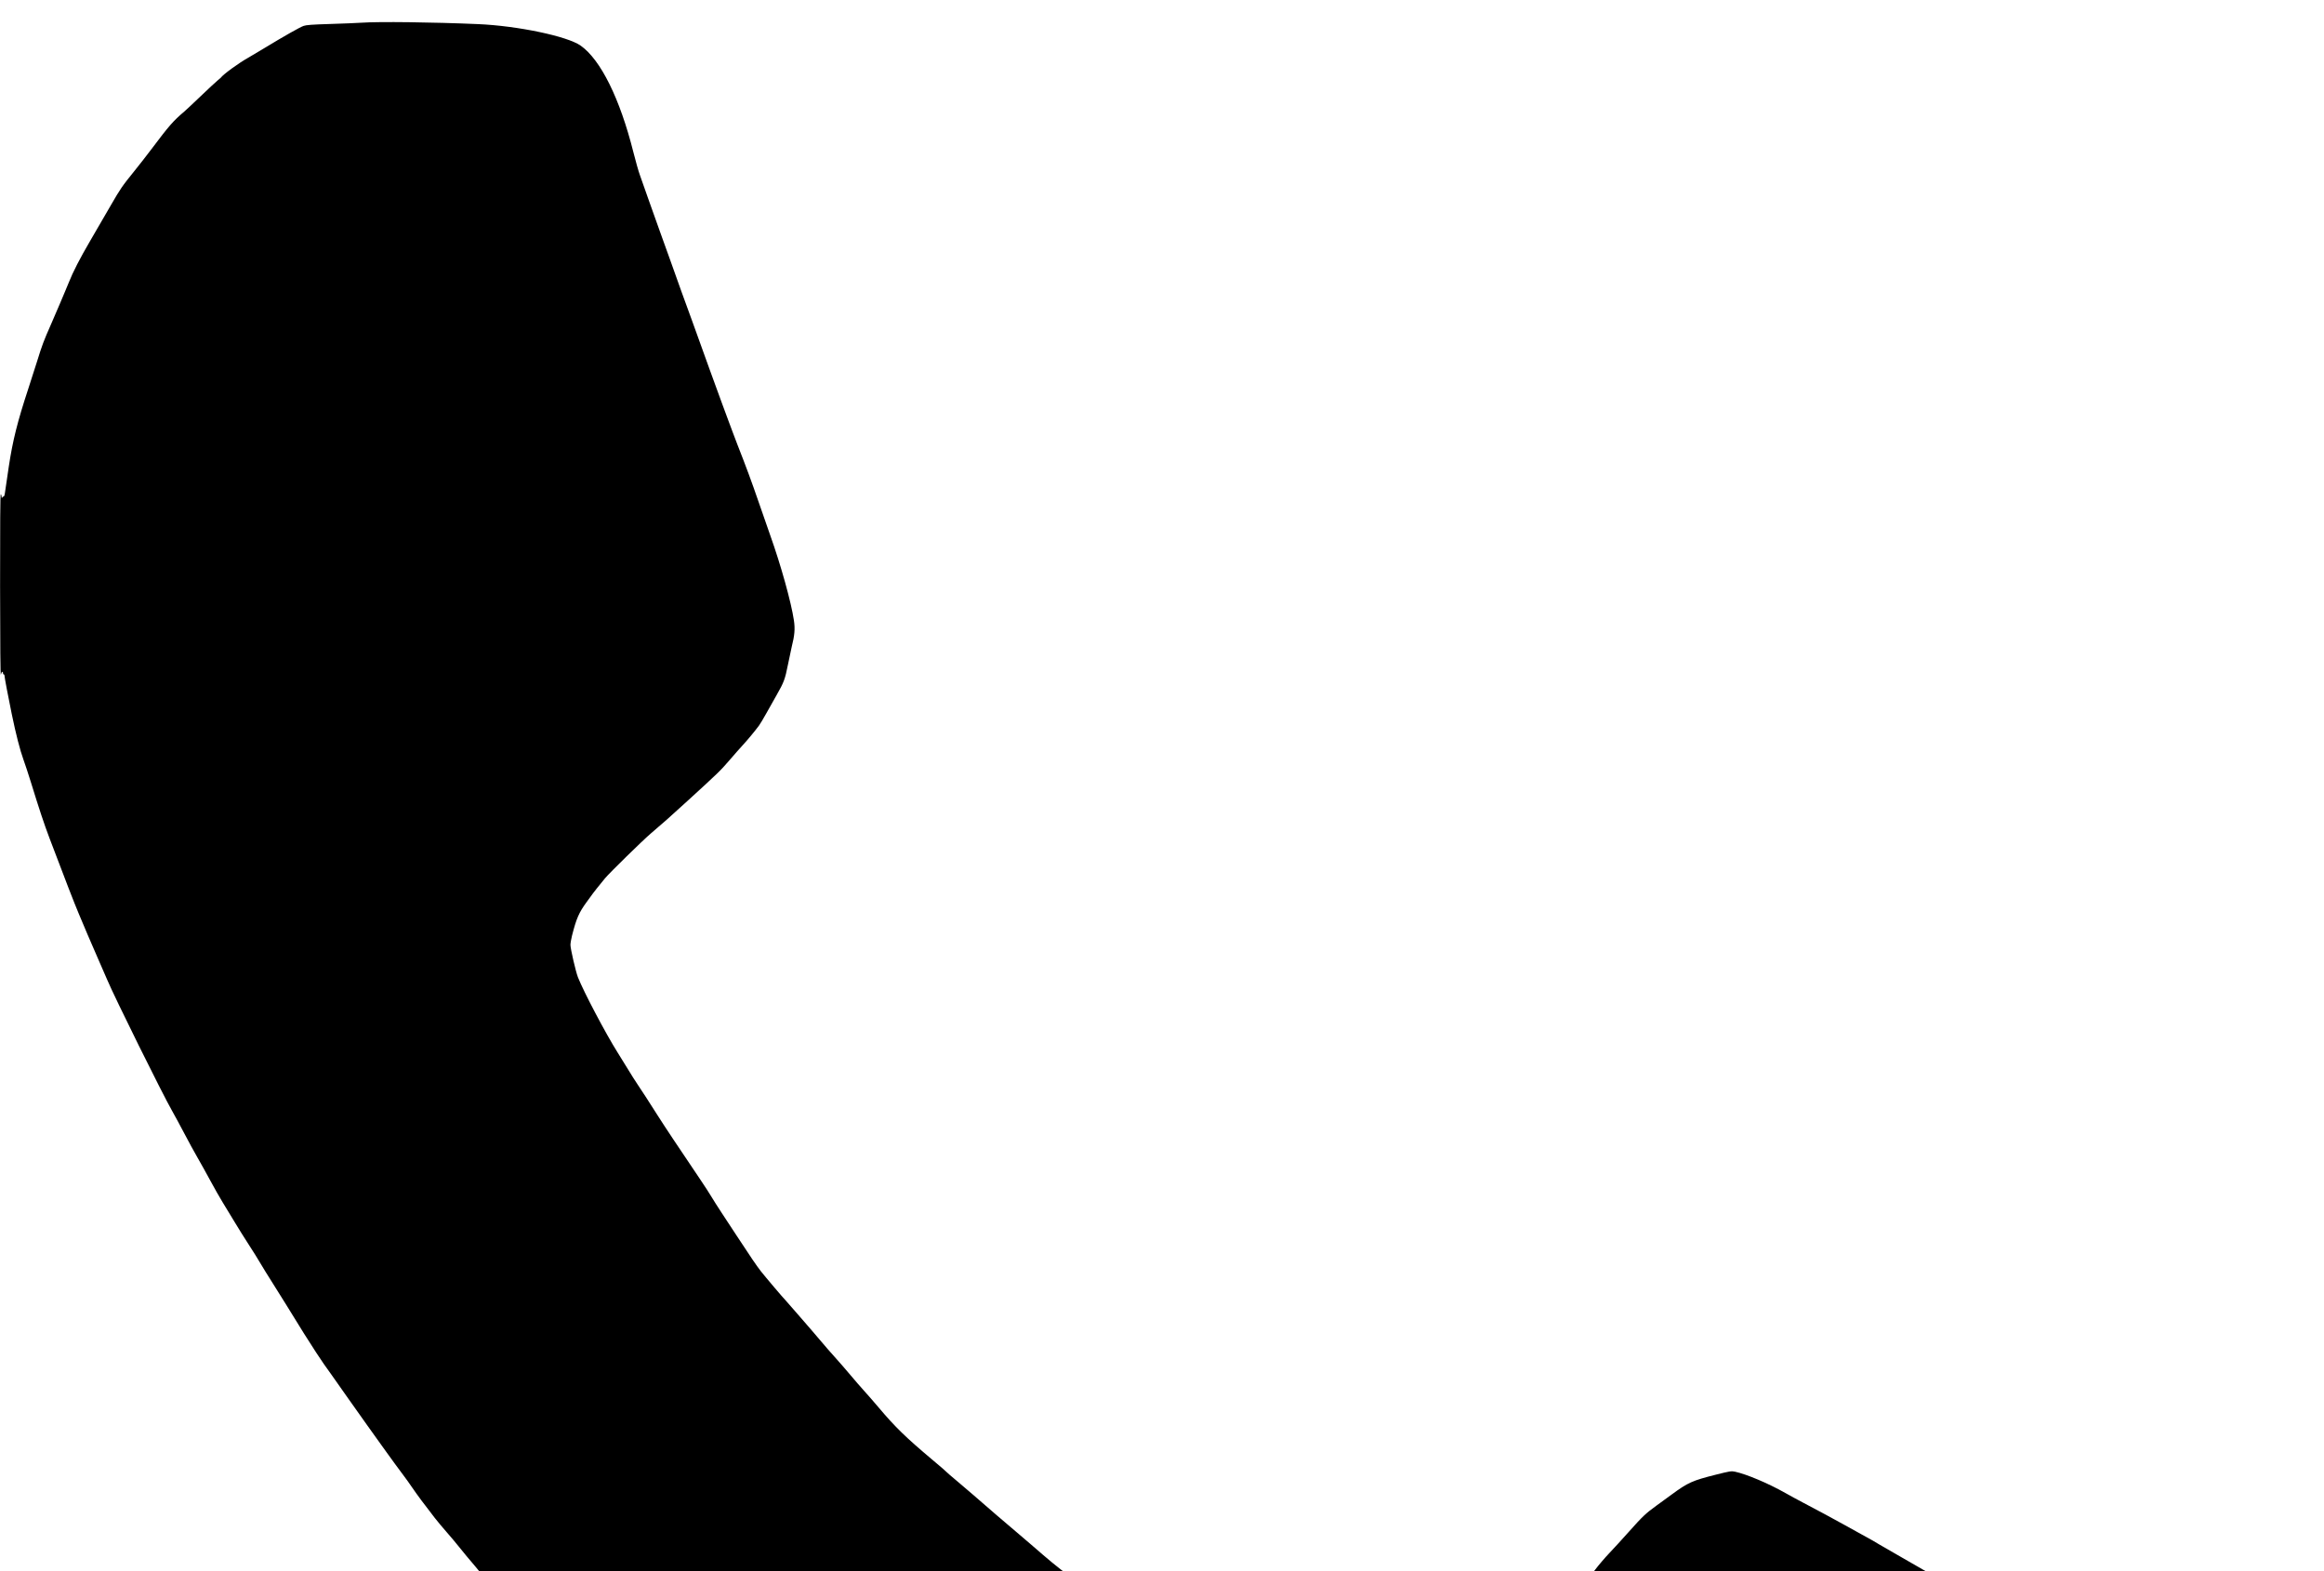
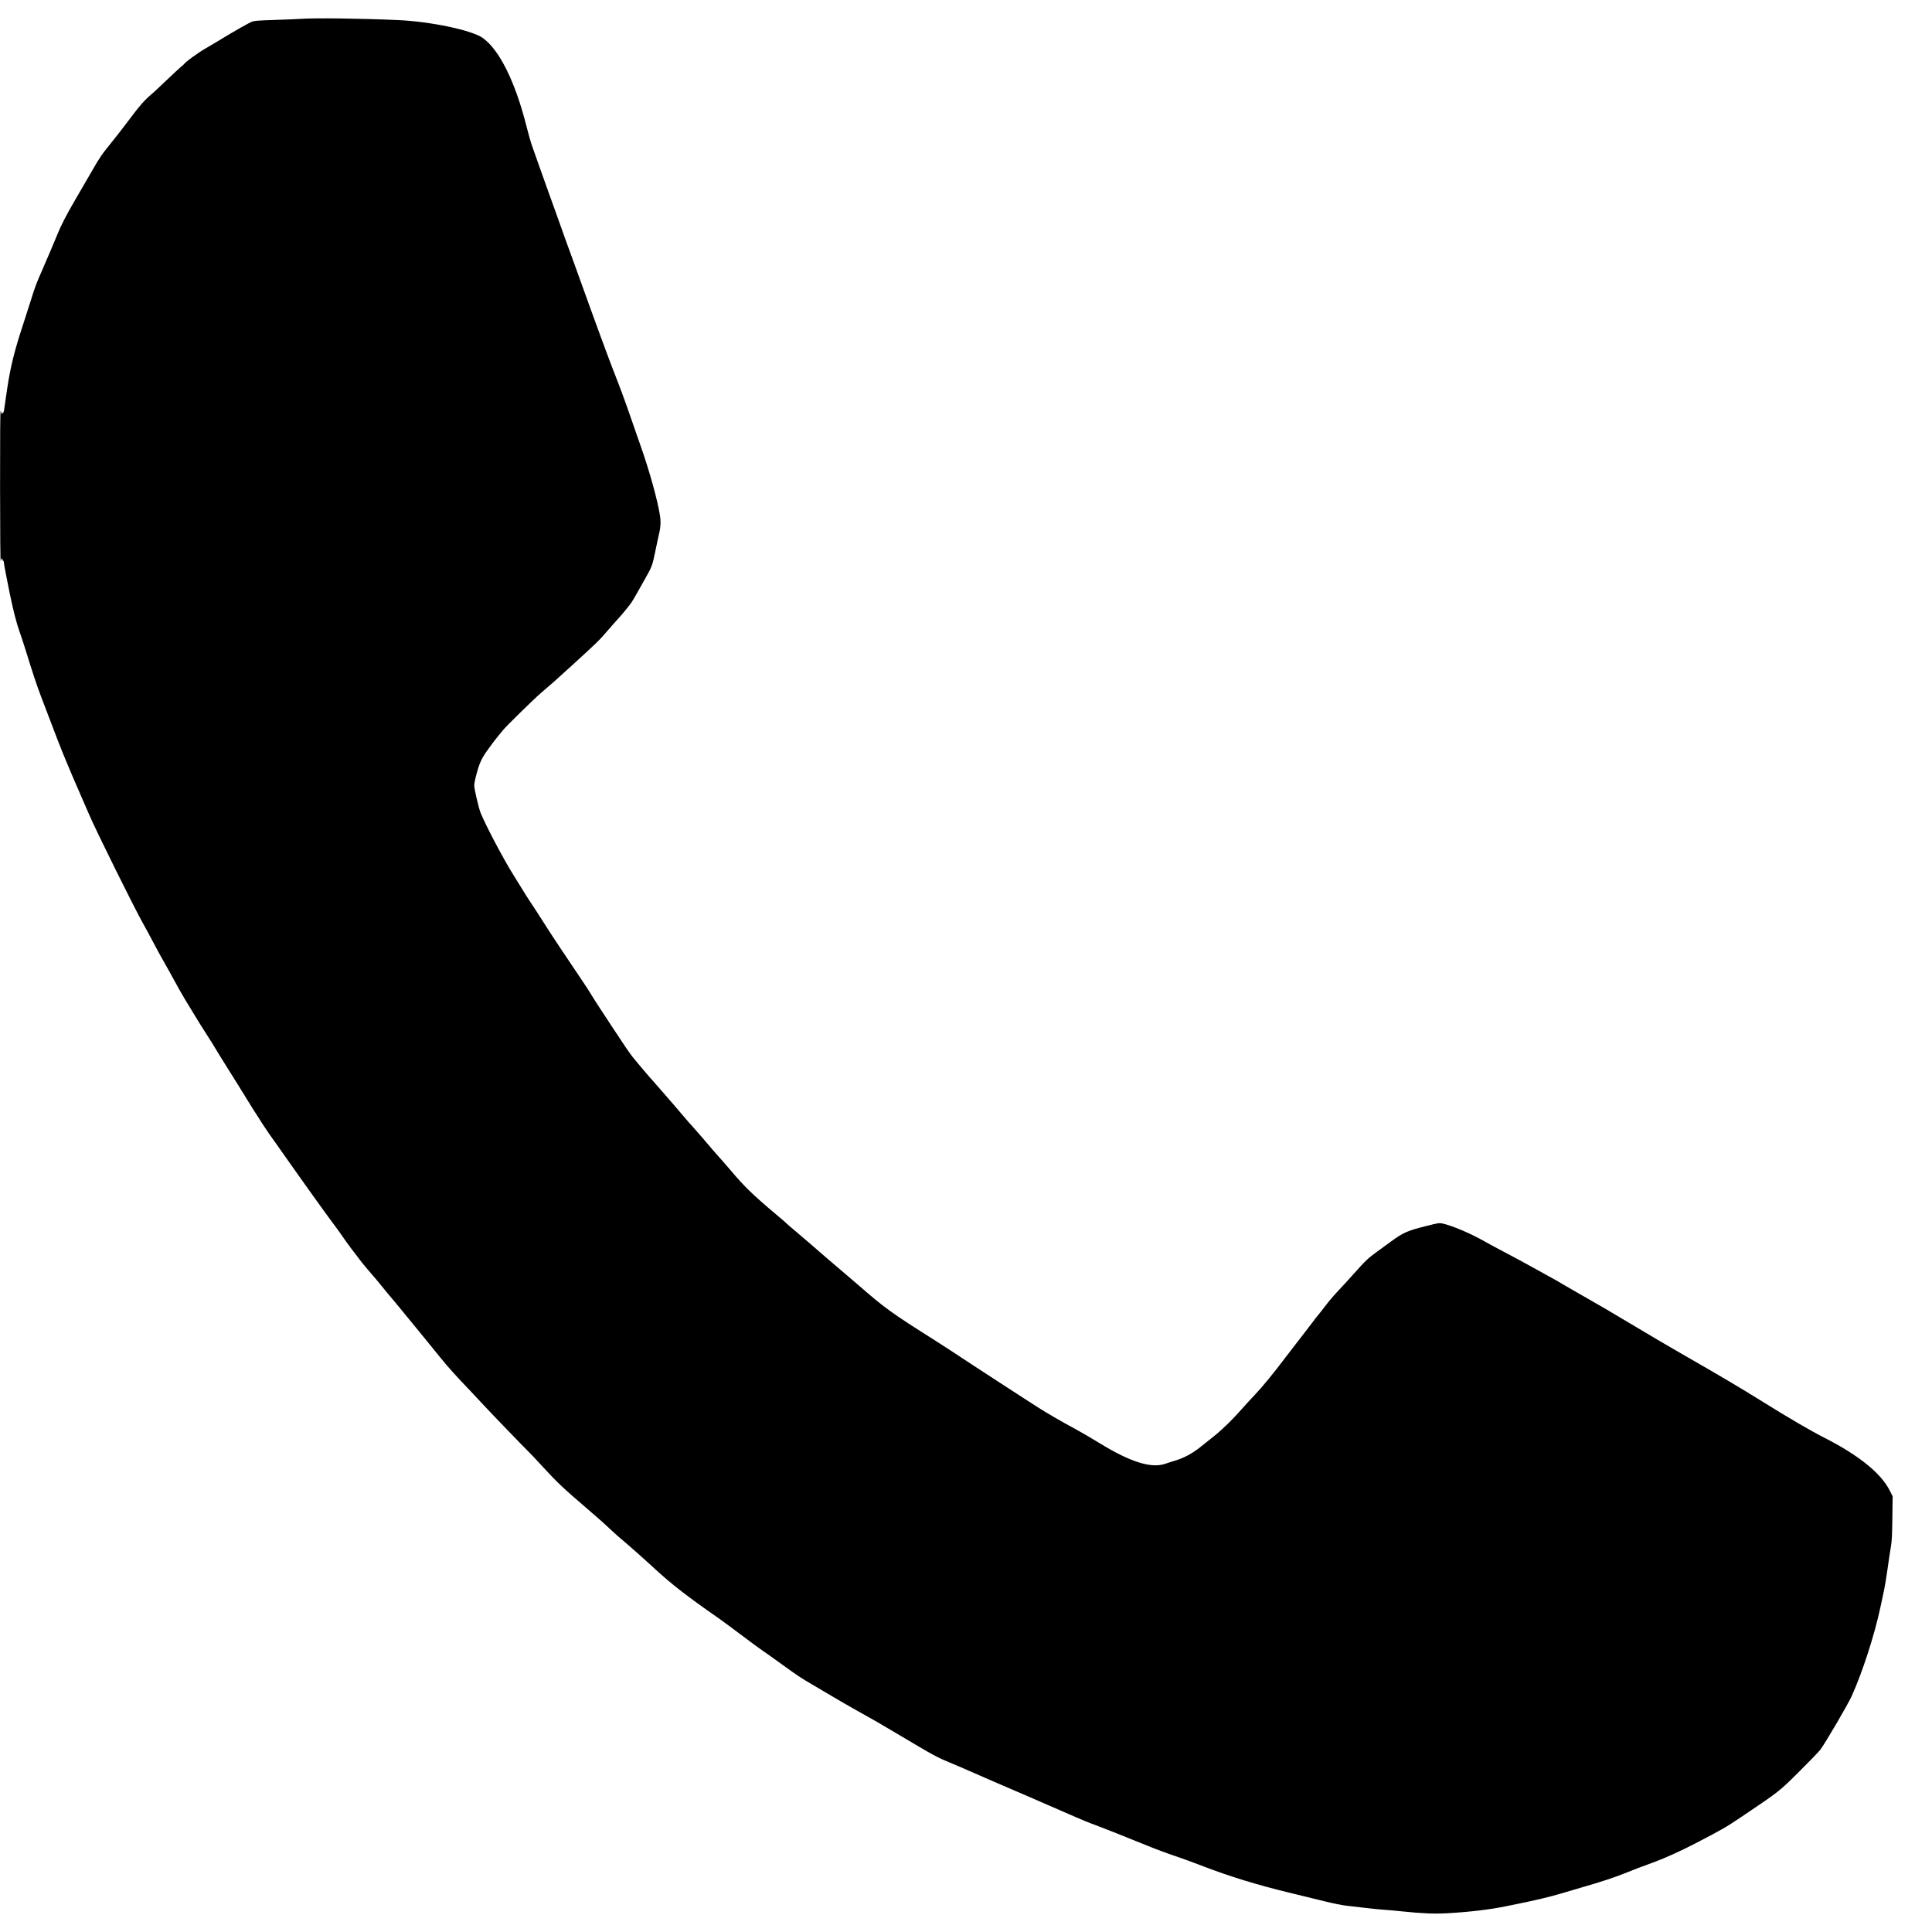
- <svg xmlns="http://www.w3.org/2000/svg" viewBox="0 0 3084 2084">
+ <svg xmlns="http://www.w3.org/2000/svg" viewBox="0 0 3084 3084">
  <path fill="currentColor" d="M480 30.113c-6.325.433-25.225 1.206-42 1.717-23.597.718-31.542 1.293-35.103 2.539-4.989 1.745-25.71 13.473-51.942 29.398-9.099 5.524-18.774 11.285-21.5 12.802-12.492 6.954-33.255 22.076-36.462 26.555-.279.39-2.245 2.089-4.367 3.776-2.123 1.687-12.02 10.878-21.993 20.425-9.973 9.548-19.933 18.882-22.133 20.744-14.561 12.322-20.161 18.739-43.727 50.104-5.65 7.521-15.474 20.121-21.83 28-17.31 21.458-18.756 23.56-32.208 46.827a17118.873 17118.873 0 0 1-26.717 46c-14.254 24.444-23.103 41.669-28.846 56.155-1.669 4.21-3.919 9.61-4.999 12-1.08 2.39-4.071 9.473-6.646 15.741-2.574 6.269-8.194 19.319-12.487 29C58.194 451.845 55.694 458.51 49.372 479c-2.46 7.975-7.877 24.85-12.037 37.5-14.281 43.425-20.479 68.243-25.724 103-2.118 14.031-4.491 30.23-5.164 35.25-.355 2.647-1.085 4.25-1.935 4.25-.751 0-1.571.788-1.823 1.75-.251.962-.509.288-.573-1.5C2.052 657.462 1.55 656 1 656c-.662 0-.964 41.179-.893 121.75.07 79.969.435 120.285 1.063 117.48.876-3.915 2.83-5.068 2.83-1.671 0 .793.45 1.441 1 1.441s.999.788.998 1.75c-.003 2.125 4.804 27.581 9.584 50.75 5.491 26.62 10.989 48.054 15.526 60.534 2.292 6.306 6.597 19.341 9.566 28.966 11.49 37.251 17.798 56.238 25.081 75.5 20.084 53.117 32.961 86.336 38.765 100 3.504 8.25 8.821 20.85 11.815 28 2.994 7.15 9.235 21.55 13.87 32s10.119 23.05 12.187 28c9.295 22.247 73.205 151.336 85.897 173.5 3.308 5.775 10.61 19.275 16.229 30 5.618 10.725 13.485 25.125 17.481 32 3.997 6.875 11.634 20.6 16.973 30.5 5.339 9.9 12.755 22.95 16.48 29 3.725 6.05 10.972 17.975 16.104 26.5 5.132 8.525 12.714 20.675 16.85 27 4.136 6.325 8.727 13.525 10.203 16 8.351 14.008 20.416 33.597 25.251 41 3.054 4.675 10.297 16.249 16.096 25.719 18.255 29.812 30.246 48.936 39.557 63.085 8.583 13.043 11.233 16.88 21.201 30.696 2.381 3.3 12.046 17.025 21.478 30.5 9.432 13.475 20.764 29.45 25.181 35.5 4.418 6.05 10.535 14.6 13.594 19 3.059 4.4 8.552 12.05 12.206 17 3.654 4.95 8.598 11.777 10.985 15.17 2.388 3.394 7.052 9.694 10.365 14 3.312 4.307 8.912 12.105 12.443 17.33 6.09 9.011 16.28 22.716 30.111 40.5 3.422 4.4 10.572 12.95 15.889 19 5.316 6.05 12.319 14.375 15.561 18.5 4.685 5.962 16.01 19.603 22.968 27.664.553.641 5.361 6.491 10.686 13 5.324 6.51 15.899 19.422 23.5 28.693 7.6 9.271 16.061 19.621 18.802 23L702.844 2167c12.555 15.484 24.513 28.773 47.241 52.495 5.272 5.503 12.449 13.155 15.948 17.005 12.399 13.641 60.484 63.595 84.579 87.865 1.712 1.724 8.882 9.435 15.934 17.135 23.25 25.389 32.113 33.718 74.865 70.362 16.3 13.973 25.481 22.166 35.058 31.287 4.417 4.207 10.956 10.05 14.531 12.984 8.97 7.363 38.911 33.89 54 47.843 26.692 24.682 52.167 44.445 101.636 78.848 5.792 4.028 22.306 16.209 36.698 27.069 14.391 10.859 29.766 22.162 34.166 25.118 4.4 2.956 16.951 11.868 27.89 19.804 27.425 19.894 33.128 23.69 52.344 34.834 9.221 5.348 24.1 14.137 33.064 19.532 8.964 5.395 26.514 15.493 39 22.44 25.84 14.378 33.543 18.819 62.202 35.865 62.042 36.901 62.24 37.008 89.5 48.329 9.35 3.883 24.2 10.288 33 14.234 8.8 3.946 23.2 10.236 32 13.979 23.807 10.124 75.734 32.609 131 56.724 8.8 3.84 19.15 8.13 23 9.534 13.936 5.08 58.553 22.665 83 32.714 21.701 8.919 37.602 14.84 62 23.087 6.365 2.152 18.3 6.573 35.472 13.14 42.792 16.367 84.935 29.309 135.751 41.688A56472.758 56472.758 0 0 1 2116 3035.39c12.375 3.033 27.225 6.01 33 6.615 5.775.605 19.275 2.168 30 3.473 10.725 1.304 24.225 2.659 30 3.01 5.775.351 18.6 1.489 28.5 2.528 32.758 3.44 51.617 4.218 73.211 3.021 34.649-1.921 68.715-5.989 93.289-11.142 5.225-1.095 14-2.883 19.5-3.973 23.665-4.688 52.141-11.472 67-15.962 8.8-2.659 24.775-7.363 35.5-10.454 30.577-8.811 49.988-15.199 67.408-22.183 16.685-6.689 23.459-9.263 49.592-18.848 14.726-5.401 42.298-17.987 63-28.758 43.861-22.822 49.398-26.013 74.5-42.947 61.056-41.189 59.251-39.769 92.273-72.574 15.886-15.783 30.721-31.171 32.965-34.196 8.206-11.061 43.726-71.694 49.794-85 17.086-37.466 36.532-97.442 46.004-141.887a8695.106 8695.106 0 0 1 5.931-27.613c1.315-6.05 3.782-21.125 5.483-33.5 1.701-12.375 4.037-27.9 5.192-34.5 1.773-10.143 2.172-17.418 2.576-47l.477-35-4.545-9c-14.092-27.901-49.556-56.557-104.65-84.559-21.703-11.031-56.899-31.585-98-57.23-35.74-22.3-63.99-39.015-130.5-77.213-9.35-5.37-19.025-10.998-21.5-12.506-2.475-1.508-7.425-4.397-11-6.42-3.575-2.023-8.525-4.938-11-6.479-4.992-3.106-55.38-33.011-78-46.293-7.975-4.682-25.075-14.514-38-21.848-12.925-7.333-26.425-15.115-30-17.293-7.366-4.487-8.192-4.957-24-13.652-6.325-3.479-16.9-9.332-23.5-13.008-13.922-7.753-34.487-18.817-53-28.516-7.15-3.746-18.175-9.74-24.5-13.322-22.394-12.679-51.297-24.887-66.788-28.209-4.627-.992-6.613-.678-25.135 3.98-31.264 7.861-37.036 10.449-58.66 26.307a4788.108 4788.108 0 0 1-20.417 14.889c-13.957 10.099-18.47 14.364-35.766 33.806-9.085 10.211-21.066 23.313-26.626 29.114-5.559 5.802-14.158 15.876-19.108 22.387-4.95 6.51-10.587 13.689-12.527 15.951-1.94 2.263-6.44 8.065-10 12.894-3.56 4.828-12.773 16.813-20.473 26.632-7.7 9.818-17.6 22.655-22 28.524-17.651 23.549-36.622 46.707-48 58.596-6.6 6.896-16.275 17.452-21.5 23.457-13.549 15.573-30.671 32.277-44 42.927-6.325 5.054-16.45 13.135-22.5 17.957-12.362 9.854-25.969 17.125-39.5 21.108-4.675 1.376-11.65 3.619-15.5 4.984-22.492 7.979-55.835-2.431-105.5-32.936-12.925-7.939-31.681-18.872-39.5-23.024-18.858-10.015-44.488-24.86-58-33.593-4.95-3.2-11.925-7.666-15.5-9.926-3.575-2.26-11.9-7.654-18.5-11.987-6.6-4.334-19.2-12.502-28-18.153-8.8-5.65-27.025-17.522-40.5-26.382l-38-24.984c-7.425-4.882-18.675-12.144-25-16.138-70.012-44.212-79.241-50.896-123.409-89.377-6.65-5.794-16.133-13.894-21.074-18-9.017-7.493-39.733-33.912-57.559-49.507a1253.335 1253.335 0 0 0-19.528-16.653c-8.489-7.061-12.542-10.605-19.819-17.332-.611-.564-6.961-5.943-14.111-11.952-34.006-28.579-48.797-42.969-69.945-68.044-6.019-7.137-14.826-17.252-19.57-22.477-4.745-5.225-13.143-14.9-18.663-21.5-5.519-6.6-14.715-17.175-20.435-23.5-5.72-6.325-13.756-15.55-17.858-20.5-4.102-4.95-10.642-12.6-14.533-17s-12.879-14.75-19.974-23c-7.095-8.25-13.199-15.225-13.564-15.5-1.34-1.01-26.797-31.008-32.367-38.14-5.52-7.069-13.683-19.075-32.392-47.643a15457.076 15457.076 0 0 0-19.051-29c-5.693-8.644-12.128-18.758-14.299-22.475-2.17-3.717-8.729-13.842-14.575-22.5-30.602-45.327-46.591-69.356-56.056-84.242-13.904-21.87-20.309-31.758-27.201-42-3.147-4.675-8.424-13-11.728-18.5-3.304-5.5-9.876-16.125-14.604-23.611-15.616-24.727-44.9-80.239-52.72-99.938-2.876-7.245-9.965-37.853-9.965-43.025 0-2.251.93-7.768 2.066-12.259 5.785-22.861 9.273-30.826 19.712-45.007 3.709-5.038 7.413-10.12 8.232-11.294 1.286-1.842 6.727-8.64 15.9-19.866 5.643-6.907 50.483-50.783 61.09-59.777 16.471-13.966 22.703-19.497 48.5-43.046 40.778-37.224 43.528-39.889 55.352-53.635 6.406-7.448 14.597-16.736 18.202-20.641 6.237-6.754 15.297-17.687 21.135-25.506 1.479-1.981 5.92-9.405 9.87-16.498a3201.375 3201.375 0 0 1 13.663-24.255c9.572-16.769 11.033-20.699 14.881-40.031 1.928-9.686 4.128-20.086 4.888-23.111 4.016-15.986 4.731-24.372 3.045-35.727-3.589-24.163-17.263-73.263-31.546-113.273-2.847-7.975-9.821-28-15.499-44.5-9.112-26.482-16.425-46.249-27.929-75.5-1.838-4.675-4.57-11.875-6.07-16a1367.524 1367.524 0 0 0-5.969-16c-1.782-4.675-5.533-14.8-8.335-22.5-2.802-7.7-10.106-27.725-16.23-44.5-6.124-16.775-13.097-36.125-15.495-43-2.398-6.875-6.211-17.45-8.474-23.5-5.606-14.992-20.777-57.083-28.475-79-3.477-9.9-9.555-26.775-13.506-37.5-3.951-10.725-10.928-30.3-15.503-43.5-4.575-13.2-9.7-27.717-11.389-32.26-1.689-4.542-5.553-18.135-8.585-30.206C822.647 130.85 797.138 79.301 770.5 60.52c-17.626-12.428-83.695-26.283-136-28.52-61.414-2.627-131.257-3.48-154.5-1.887" fill-rule="evenodd" />
</svg>
